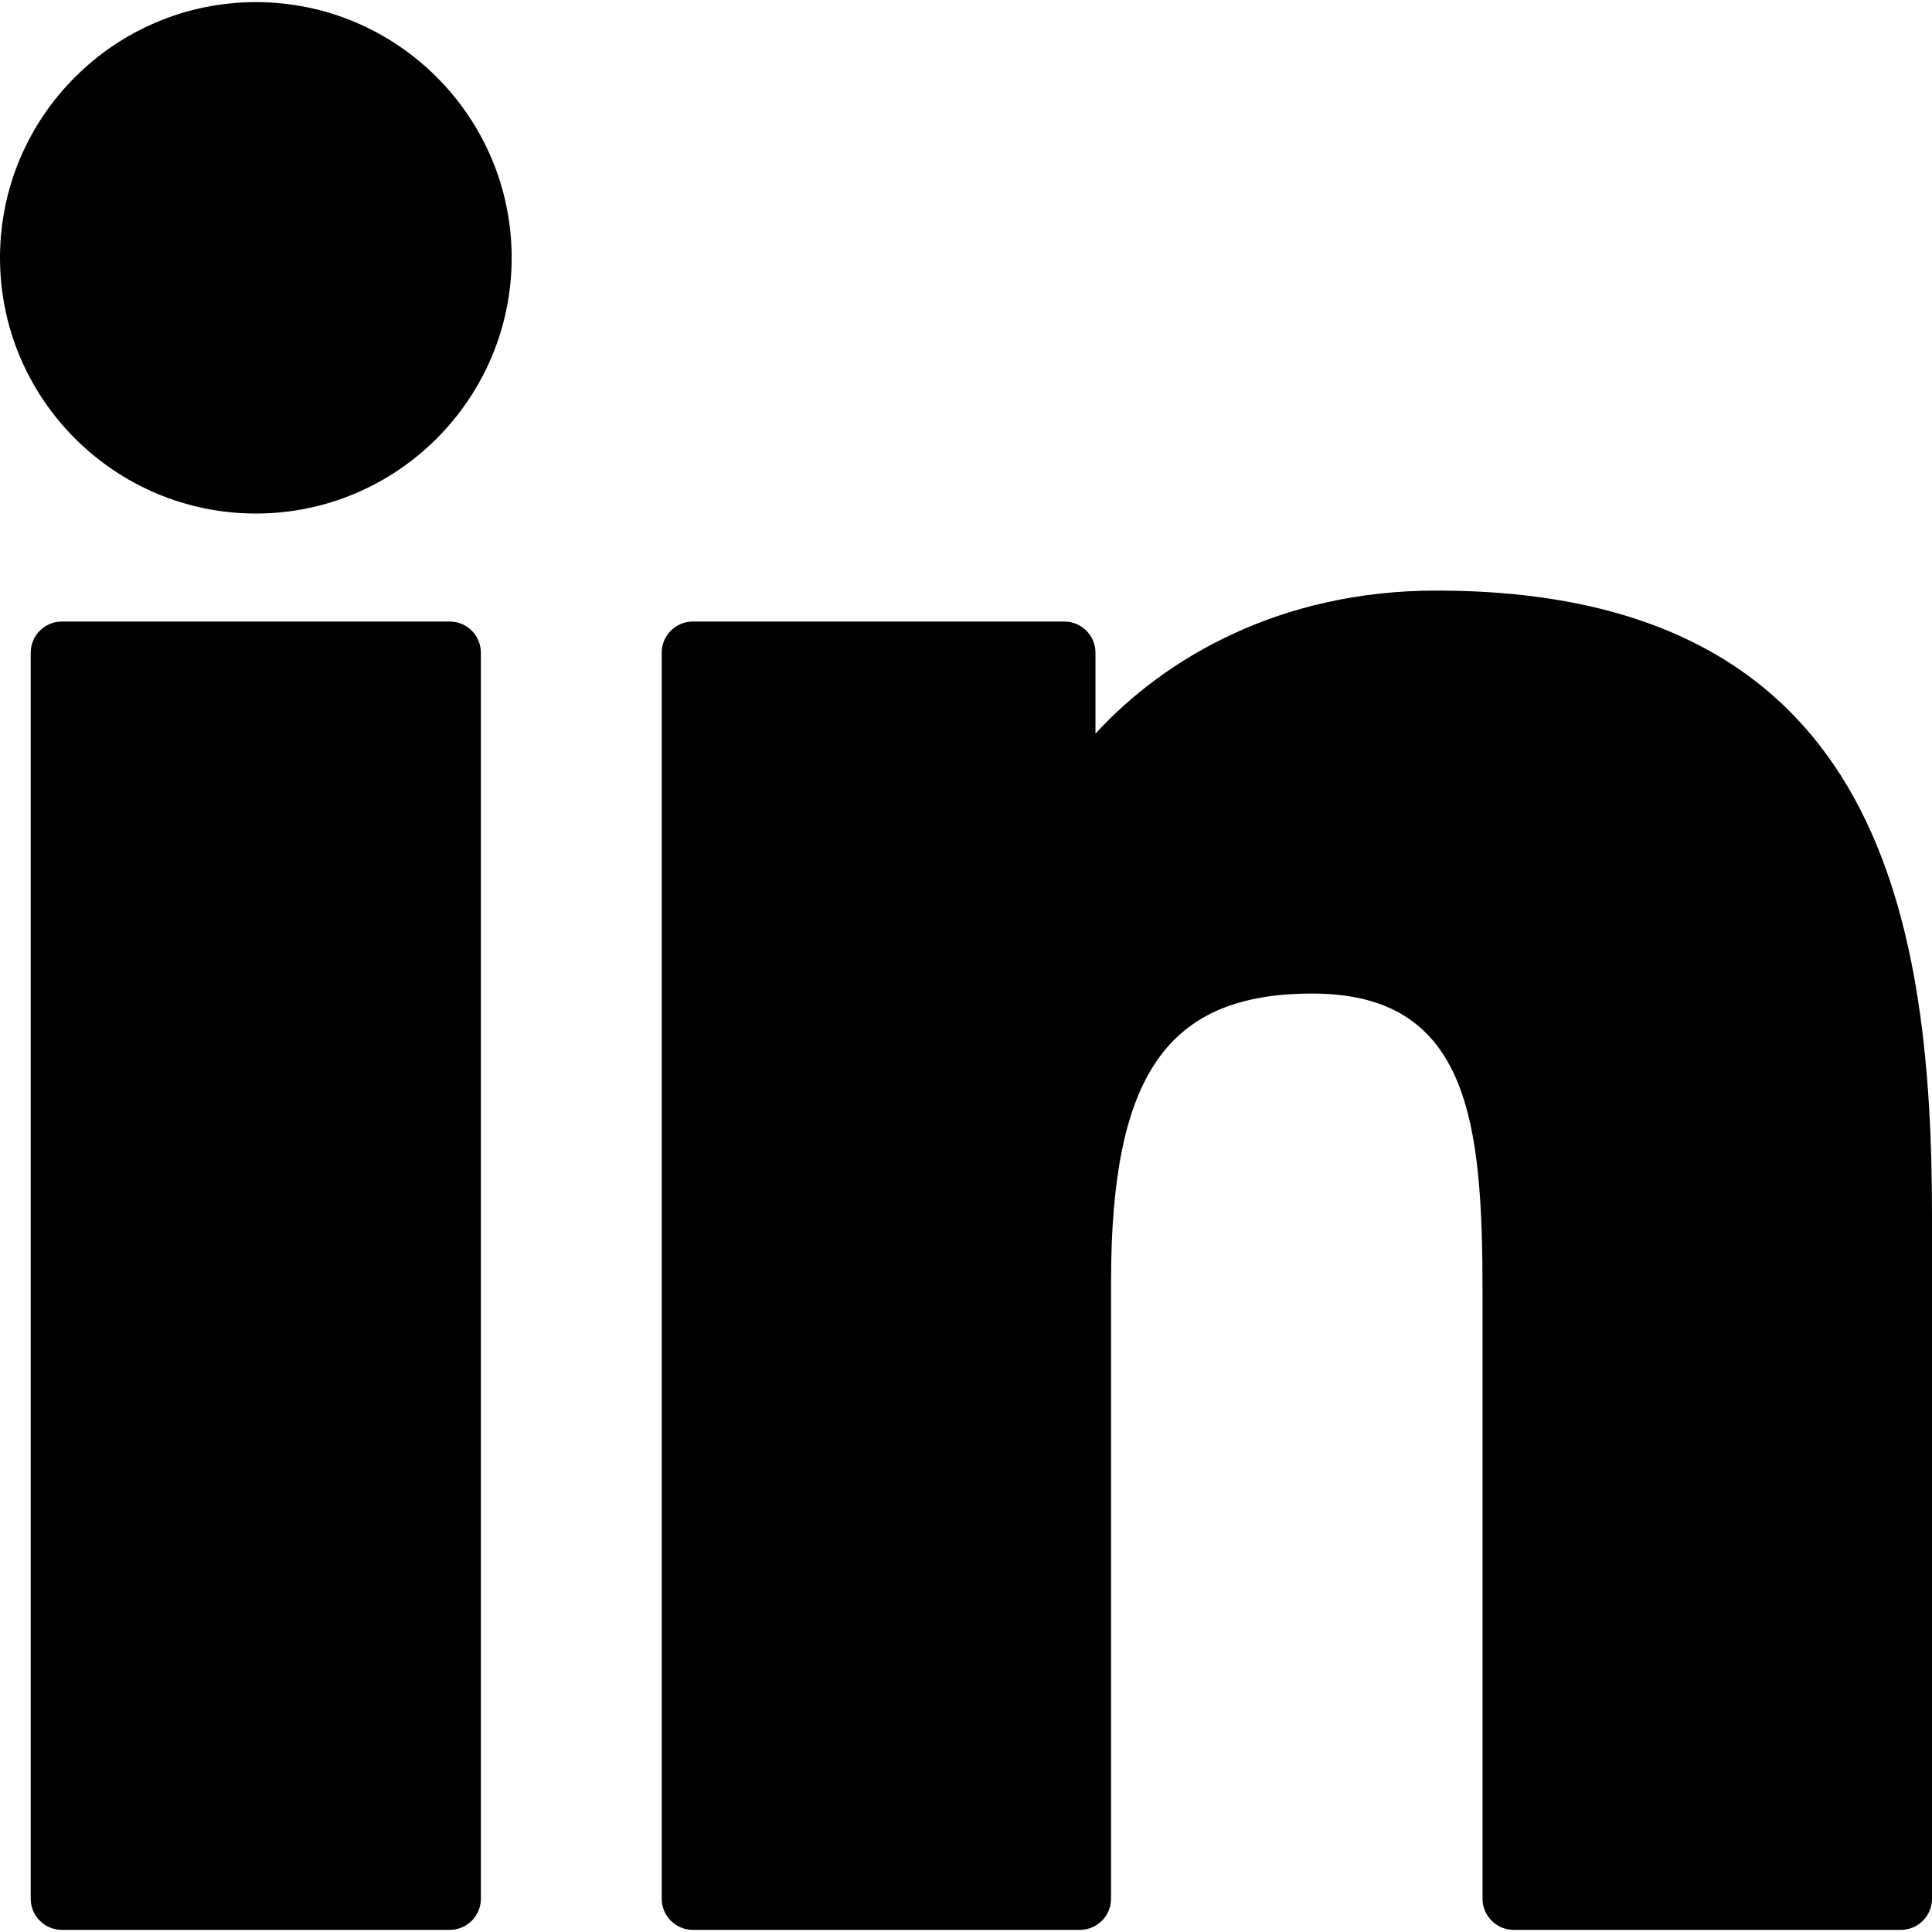
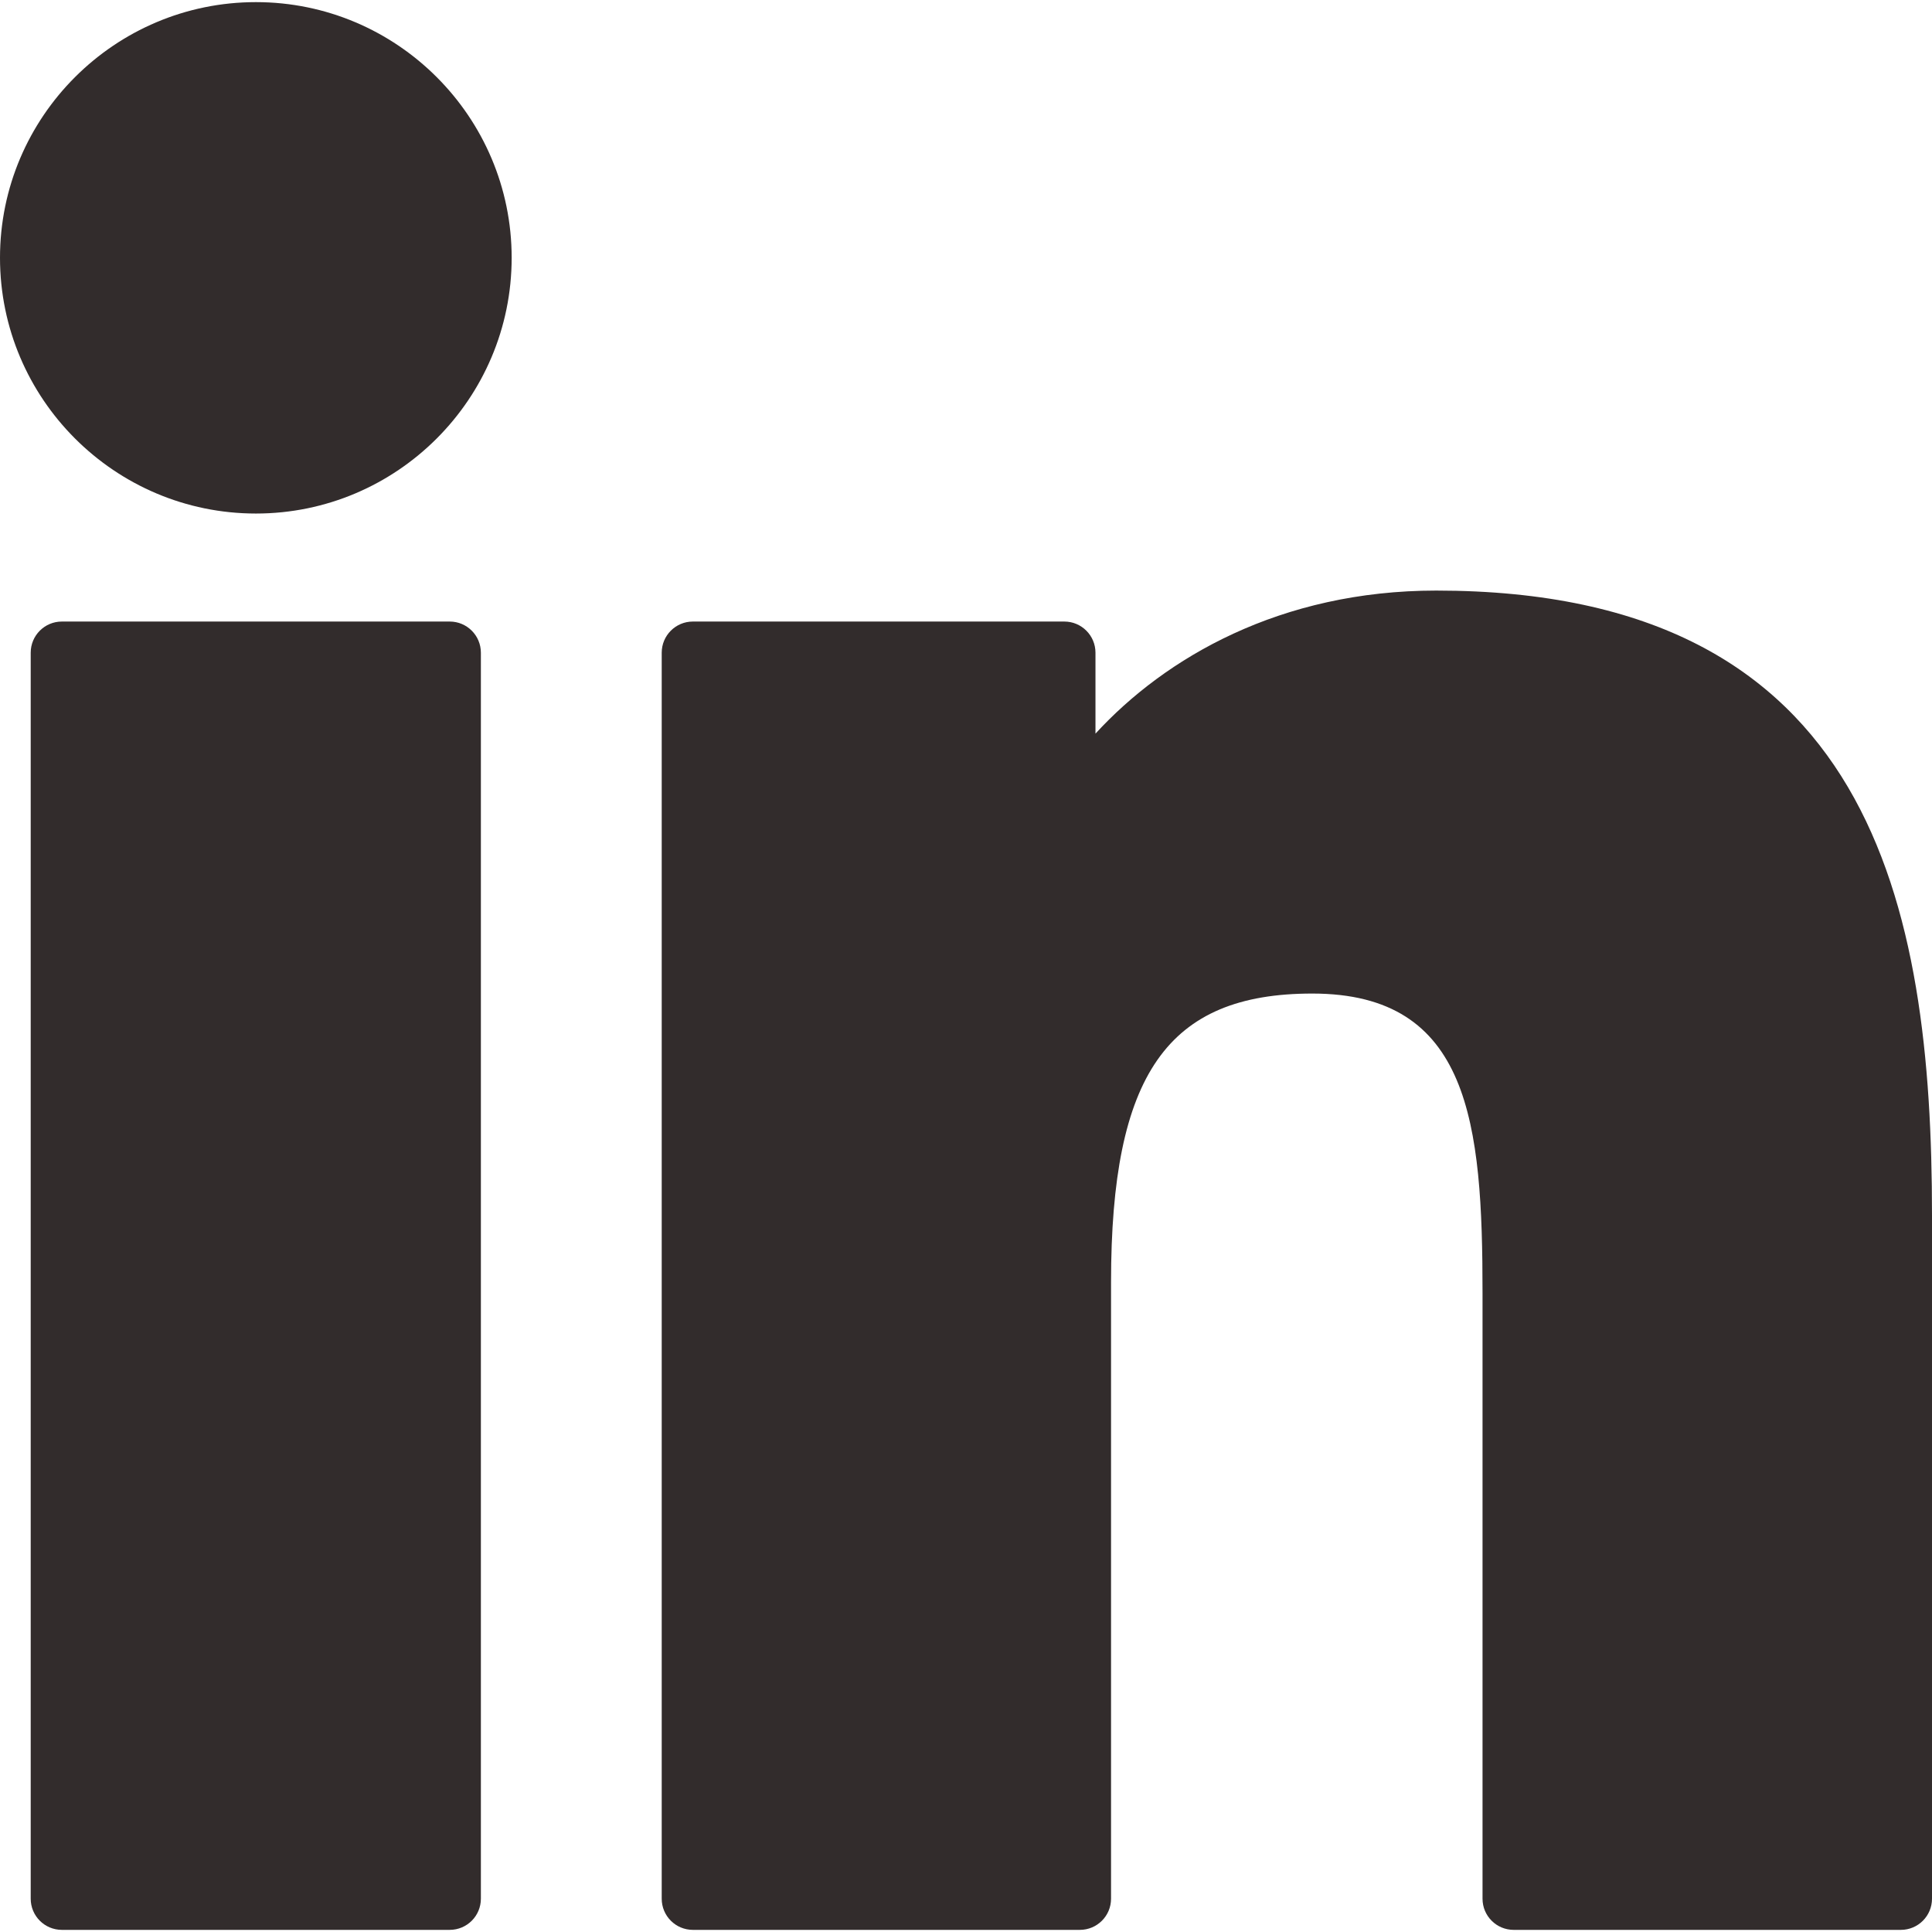
- <svg xmlns="http://www.w3.org/2000/svg" fill="#000000" height="800px" width="800px" version="1.1" id="Layer_1" viewBox="0 0 310 310" xml:space="preserve">
+ <svg xmlns="http://www.w3.org/2000/svg" fill="#322c2c" height="800px" width="800px" version="1.1" id="Layer_1" viewBox="0 0 310 310" xml:space="preserve">
  <g id="XMLID_801_">
    <path id="XMLID_802_" d="M72.16,99.73H9.927c-2.762,0-5,2.239-5,5v199.928c0,2.762,2.238,5,5,5H72.16c2.762,0,5-2.238,5-5V104.73   C77.16,101.969,74.922,99.73,72.16,99.73z" />
    <path id="XMLID_803_" d="M41.066,0.341C18.422,0.341,0,18.743,0,41.362C0,63.991,18.422,82.4,41.066,82.4   c22.626,0,41.033-18.41,41.033-41.038C82.1,18.743,63.692,0.341,41.066,0.341z" />
    <path id="XMLID_804_" d="M230.454,94.761c-24.995,0-43.472,10.745-54.679,22.954V104.73c0-2.761-2.238-5-5-5h-59.599   c-2.762,0-5,2.239-5,5v199.928c0,2.762,2.238,5,5,5h62.097c2.762,0,5-2.238,5-5v-98.918c0-33.333,9.054-46.319,32.29-46.319   c25.306,0,27.317,20.818,27.317,48.034v97.204c0,2.762,2.238,5,5,5H305c2.762,0,5-2.238,5-5V194.995   C310,145.43,300.549,94.761,230.454,94.761z" />
  </g>
</svg>
